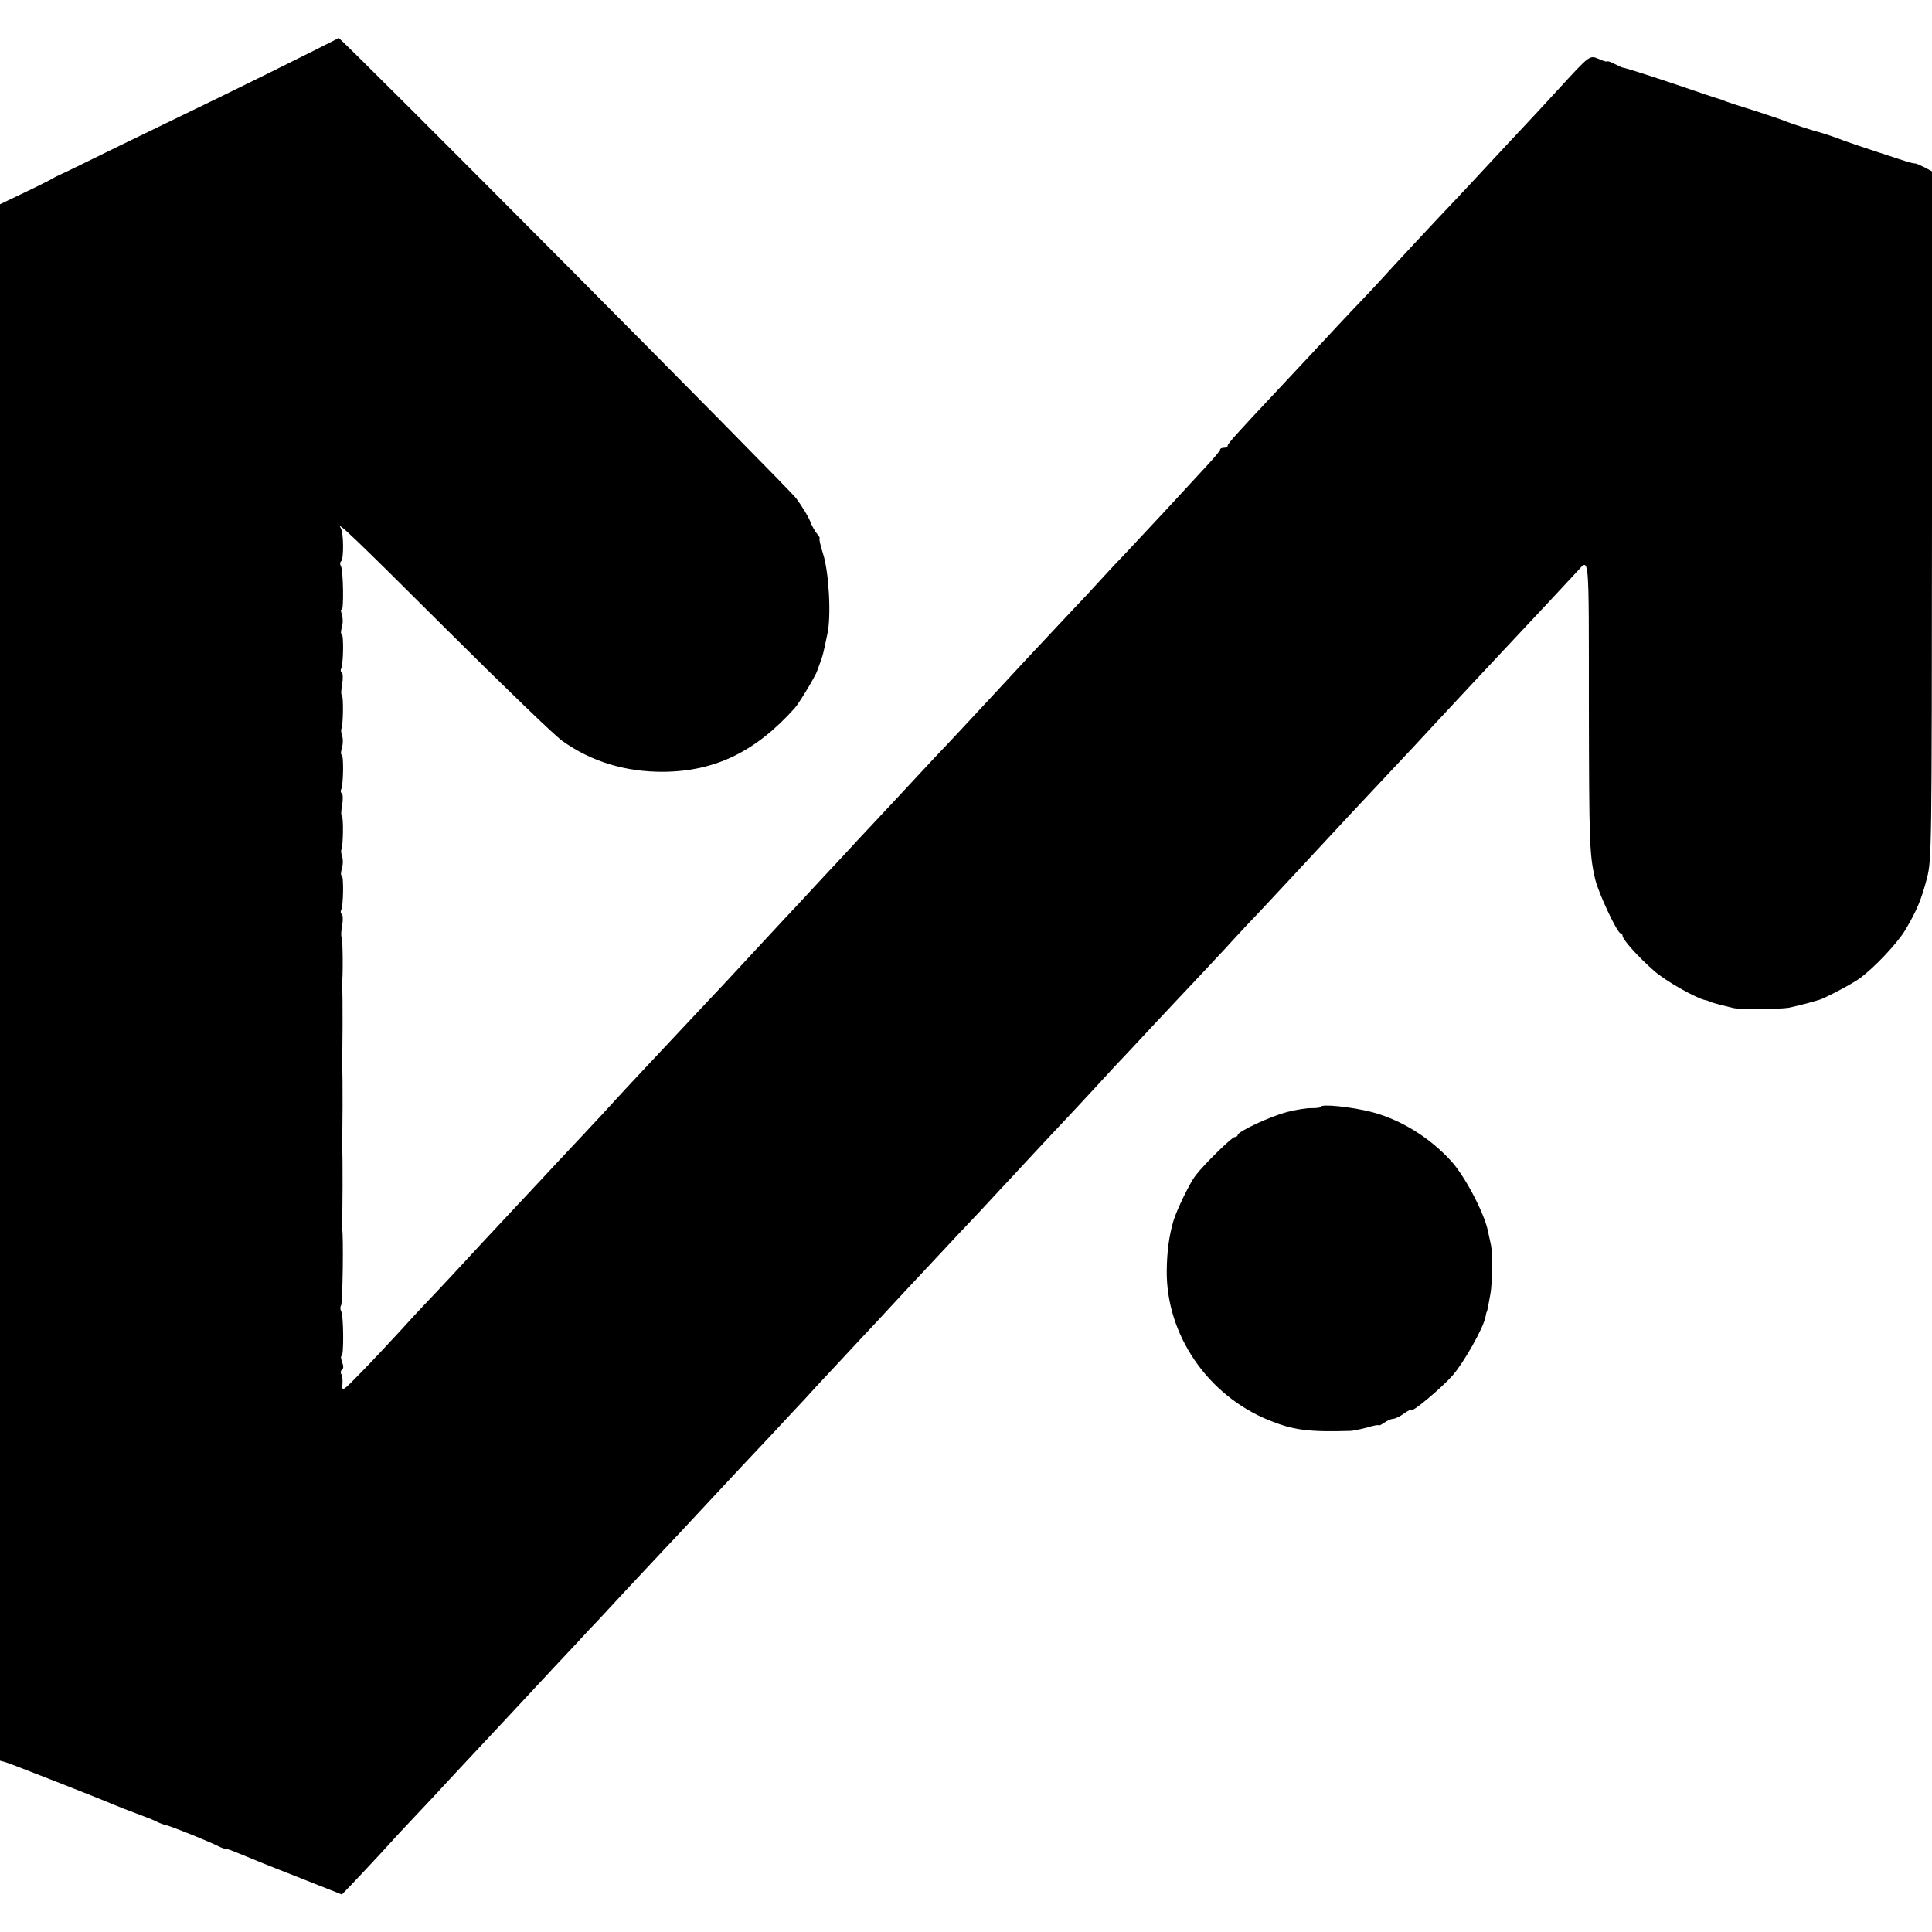
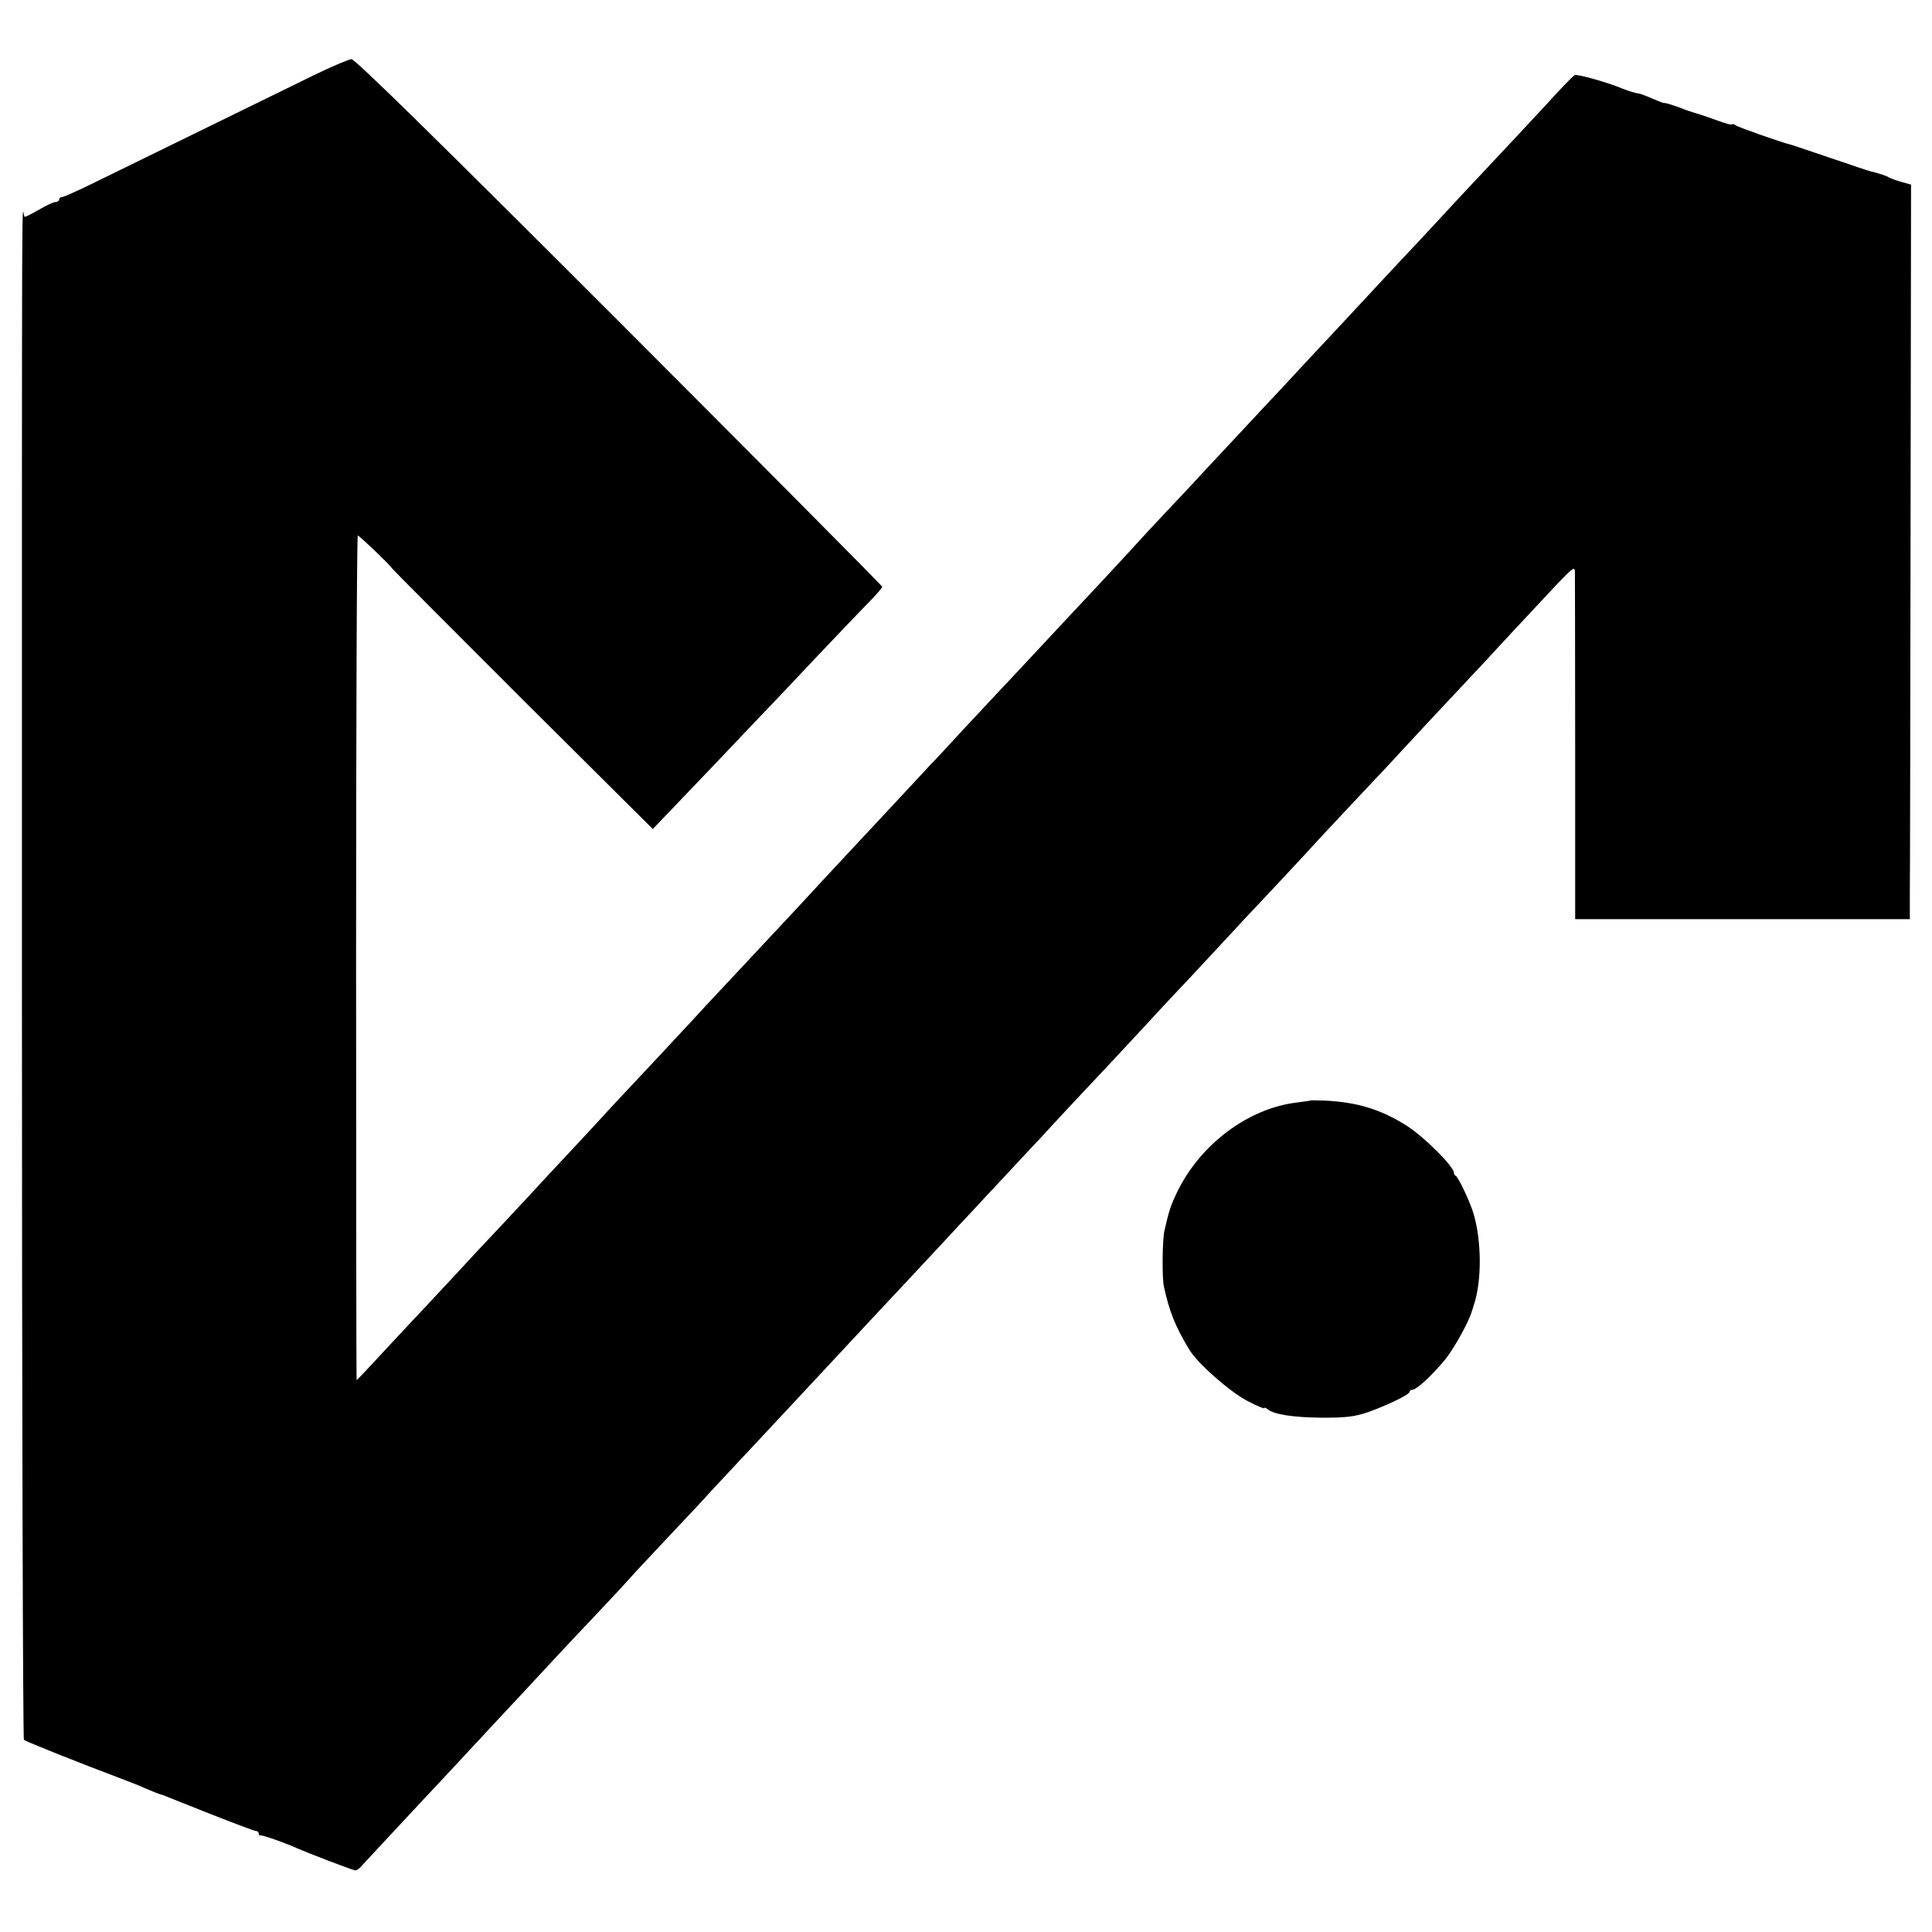
- <svg xmlns="http://www.w3.org/2000/svg" version="1.0" width="768pt" height="768pt" viewBox="0 0 768 768" preserveAspectRatio="xMidYMid meet">
-   <g transform="translate(0,768) scale(0.1,-0.1)" fill="#000000" stroke="none">
-     <path d="M1210 7460 c-74 -37 -223 -111 -330 -163 -107 -52 -289 -140 -404 -196 -114 -56 -218 -107 -230 -112 -11 -5 -28 -13 -36 -18 -8 -5 -59 -31 -112 -56 l-98 -47 0 -3093 0 -3094 22 -6 c23 -7 378 -146 433 -170 17 -7 57 -23 90 -35 33 -12 68 -26 79 -32 10 -5 26 -11 35 -13 23 -5 172 -65 213 -86 10 -5 22 -9 28 -9 6 0 29 -9 53 -19 23 -10 124 -51 224 -90 l182 -72 33 34 c18 19 72 76 120 128 47 52 109 119 138 149 29 30 92 98 140 150 49 52 105 113 127 136 44 47 132 141 288 309 61 65 124 132 140 150 17 17 80 85 140 150 61 65 133 142 160 171 28 29 93 99 145 155 52 56 109 117 125 134 17 18 80 86 142 151 61 66 124 133 139 149 15 17 77 84 138 149 61 66 125 134 141 151 27 30 182 196 274 294 20 22 84 90 143 152 58 63 119 128 134 144 15 17 80 86 144 155 65 69 142 151 171 183 30 33 72 78 94 102 22 23 90 95 150 160 61 65 130 139 155 165 25 26 84 90 132 141 47 52 110 119 140 150 46 49 195 209 282 303 25 27 87 94 323 345 29 31 69 74 89 96 20 22 87 93 148 159 120 128 138 147 296 316 58 62 112 120 120 129 48 52 46 83 46 -527 1 -556 2 -596 25 -697 13 -55 88 -215 101 -215 4 0 8 -5 8 -10 0 -15 64 -86 126 -140 47 -41 166 -108 204 -116 3 0 12 -3 20 -7 13 -5 45 -13 90 -24 28 -6 185 -5 220 1 19 4 53 12 75 18 22 6 42 12 45 13 19 4 131 63 160 84 59 42 154 143 185 196 45 76 63 120 85 204 19 74 19 117 20 1443 l0 1367 -30 16 c-16 8 -32 15 -35 15 -3 0 -7 1 -10 1 -3 1 -8 2 -12 3 -14 3 -237 77 -258 85 -30 12 -88 32 -105 36 -21 5 -111 34 -135 44 -11 5 -65 23 -120 41 -55 17 -107 34 -115 37 -8 4 -17 7 -20 8 -3 0 -90 29 -195 65 -104 35 -191 62 -193 61 -1 -1 -16 6 -32 14 -17 9 -30 13 -30 11 0 -3 -15 1 -33 9 -39 16 -34 20 -167 -125 -47 -51 -103 -112 -125 -135 -22 -23 -85 -91 -140 -150 -55 -59 -118 -127 -140 -150 -51 -53 -247 -263 -311 -334 -27 -29 -74 -79 -104 -110 -30 -32 -82 -87 -114 -122 -33 -35 -110 -118 -172 -184 -172 -183 -204 -219 -204 -227 0 -5 -7 -8 -15 -8 -8 0 -15 -3 -15 -8 0 -4 -25 -34 -56 -67 -30 -33 -101 -109 -157 -170 -56 -60 -132 -141 -168 -180 -37 -38 -78 -83 -92 -98 -14 -16 -76 -83 -139 -149 -158 -169 -161 -171 -278 -298 -135 -145 -149 -161 -245 -262 -44 -47 -123 -132 -175 -188 -52 -56 -111 -119 -130 -139 -19 -21 -84 -91 -145 -156 -60 -65 -127 -137 -148 -159 -21 -23 -80 -86 -130 -140 -96 -104 -100 -108 -212 -227 -170 -181 -306 -326 -331 -354 -14 -16 -77 -84 -139 -150 -62 -66 -128 -136 -145 -155 -18 -19 -83 -89 -145 -155 -62 -66 -139 -149 -171 -184 -32 -35 -83 -89 -112 -120 -30 -31 -91 -96 -135 -145 -45 -49 -117 -126 -160 -170 -74 -76 -78 -79 -76 -51 2 17 0 35 -4 42 -4 6 -3 14 2 18 7 4 7 15 1 30 -5 14 -6 25 -2 25 9 0 8 163 -2 178 -4 7 -4 17 0 23 6 11 10 279 4 304 -1 6 -2 12 -1 15 3 8 4 294 1 305 -1 6 -2 12 -1 15 3 8 4 294 1 305 -1 6 -2 12 -1 15 3 8 4 294 1 305 -1 6 -2 12 -1 15 5 13 4 180 -1 185 -3 3 -2 24 2 45 4 22 3 43 -1 46 -5 3 -6 10 -3 16 9 15 11 138 2 138 -4 0 -3 12 1 28 5 15 5 36 1 47 -4 11 -5 24 -3 28 7 12 9 128 2 133 -4 2 -3 22 1 44 4 22 3 43 -1 46 -5 3 -6 10 -3 16 9 15 11 138 2 138 -4 0 -3 12 1 28 5 15 5 36 1 47 -4 11 -5 24 -3 28 7 12 9 128 2 133 -4 2 -3 22 1 44 4 22 3 43 -1 46 -5 3 -6 10 -3 16 9 15 11 138 2 138 -4 0 -3 12 1 28 5 15 4 37 0 50 -5 13 -5 21 -1 18 9 -6 7 157 -3 174 -4 7 -4 15 1 19 11 8 10 113 -1 131 -22 35 49 -32 425 -407 223 -222 427 -419 455 -438 116 -83 252 -124 403 -123 205 2 366 80 521 253 18 20 85 131 90 150 2 6 7 20 12 33 9 23 12 35 28 112 16 72 6 246 -17 318 -11 34 -17 62 -14 62 3 0 -2 8 -10 18 -8 9 -21 32 -28 51 -7 18 -32 59 -55 90 -32 43 -1812 1834 -1819 1830 0 -1 -62 -32 -136 -69z" />
-     <path d="M5250 3280 c0 -3 -15 -5 -34 -5 -19 1 -63 -6 -98 -15 -67 -17 -198 -78 -198 -92 0 -4 -6 -8 -12 -8 -11 0 -121 -108 -155 -152 -24 -31 -76 -139 -89 -183 -17 -60 -25 -119 -26 -195 -3 -255 162 -497 407 -596 96 -39 157 -47 323 -42 9 0 38 6 65 13 26 8 47 12 47 9 0 -3 10 2 22 10 12 9 29 16 36 16 8 0 27 9 43 21 16 11 29 18 29 14 0 -13 119 86 164 137 44 50 123 189 131 233 2 11 4 20 5 20 1 0 3 9 5 20 2 11 7 35 10 54 7 35 8 164 2 191 -2 8 -7 33 -12 55 -13 69 -90 217 -145 278 -85 94 -199 165 -315 196 -80 21 -205 34 -205 21z" />
+ <svg xmlns="http://www.w3.org/2000/svg" version="1.0" width="784pt" height="784pt" viewBox="0 0 784 784" preserveAspectRatio="xMidYMid meet">
+   <g transform="translate(0,784) scale(0.1,-0.1)" fill="#000000" stroke="none">
+     <path d="M1270 7533 c-171 -84 -715 -350 -881 -431 -69 -34 -131 -62 -138 -62 -6 0 -11 -4 -11 -10 0 -5 -7 -10 -15 -10 -8 0 -37 -13 -65 -30 -28 -16 -55 -30 -60 -30 -12 0 -11 476 -11 -3104 0 -1688 4 -3072 8 -3076 7 -7 233 -97 393 -157 36 -14 79 -30 95 -38 32 -14 67 -28 75 -29 3 -1 86 -34 186 -74 99 -39 186 -72 192 -72 7 0 12 -5 12 -10 0 -6 3 -9 8 -8 7 2 104 -32 147 -52 48 -21 228 -90 237 -90 6 0 19 9 28 21 17 18 180 194 255 274 43 45 237 254 275 295 18 19 80 86 139 149 58 62 123 132 144 155 21 22 87 93 147 156 60 63 118 126 130 140 12 14 73 79 135 145 62 66 126 134 141 150 15 17 77 84 139 150 62 66 127 136 145 155 36 39 229 246 275 295 17 18 77 83 135 145 58 62 123 132 145 155 22 24 85 91 140 150 55 60 115 124 134 144 18 20 80 86 136 146 57 61 115 124 131 140 43 48 245 264 289 310 22 24 83 89 135 145 52 57 111 120 130 140 19 20 85 90 145 155 61 66 124 133 140 151 77 81 246 262 270 289 15 17 76 82 135 145 60 63 125 134 147 156 106 115 256 276 324 348 42 45 89 95 104 111 37 41 194 209 282 303 65 68 73 74 74 52 0 -14 1 -337 1 -717 l0 -693 679 0 679 0 0 98 c1 53 2 724 3 1490 l2 1393 -40 11 c-22 6 -44 15 -50 18 -8 6 -38 16 -75 25 -3 0 -77 25 -165 55 -88 30 -162 55 -165 55 -19 3 -207 69 -216 76 -6 5 -13 7 -16 4 -2 -3 -29 5 -59 16 -30 11 -70 25 -89 30 -19 6 -44 14 -55 19 -22 9 -69 24 -72 22 -2 -1 -23 7 -48 18 -25 11 -49 20 -53 20 -12 1 -45 11 -67 20 -56 24 -186 61 -195 55 -10 -6 -59 -57 -126 -131 -30 -33 -213 -228 -289 -309 -27 -29 -93 -99 -145 -156 -52 -56 -117 -126 -145 -155 -27 -29 -88 -94 -135 -145 -47 -50 -101 -109 -120 -129 -19 -20 -84 -90 -145 -155 -60 -65 -121 -131 -135 -145 -70 -75 -242 -259 -266 -285 -14 -16 -80 -86 -145 -155 -65 -69 -128 -137 -141 -152 -13 -14 -68 -74 -123 -133 -165 -176 -176 -188 -285 -305 -58 -62 -125 -134 -150 -160 -25 -27 -88 -94 -140 -150 -52 -57 -108 -117 -125 -134 -16 -18 -82 -88 -145 -156 -63 -68 -126 -135 -140 -150 -72 -77 -232 -249 -260 -280 -34 -36 -209 -224 -317 -339 -34 -36 -74 -79 -89 -96 -15 -16 -82 -88 -148 -159 -163 -174 -176 -187 -271 -291 -46 -49 -101 -108 -122 -131 -21 -22 -85 -91 -143 -154 -58 -62 -123 -132 -145 -155 -22 -23 -83 -88 -135 -145 -52 -56 -115 -123 -139 -149 -24 -25 -89 -95 -145 -155 -111 -120 -127 -136 -129 -136 -1 0 -2 772 -2 1715 0 943 3 1714 7 1712 9 -3 126 -115 136 -130 4 -7 245 -248 534 -537 l527 -524 73 76 c40 42 127 133 193 202 66 70 152 160 190 200 39 40 135 142 215 227 80 84 171 180 203 212 31 32 57 61 57 66 0 4 -480 487 -1066 1074 -753 753 -1073 1067 -1088 1067 -12 -1 -82 -31 -156 -67z" />
+     <path d="M5317 3374 c-1 -1 -25 -4 -54 -8 -197 -23 -392 -169 -486 -363 -26 -54 -34 -78 -52 -158 -8 -36 -10 -190 -2 -225 21 -100 48 -167 104 -258 33 -55 163 -169 233 -206 38 -20 70 -34 70 -30 0 3 6 2 13 -4 26 -22 105 -34 222 -35 99 0 131 4 185 22 77 27 170 72 170 83 0 4 4 8 10 8 18 0 80 57 136 125 35 44 96 153 107 195 3 8 6 18 7 22 34 98 33 266 -2 378 -14 46 -61 144 -70 148 -5 2 -8 8 -8 13 0 25 -122 147 -192 191 -106 67 -202 96 -336 102 -29 1 -54 1 -55 0z" />
  </g>
</svg>
